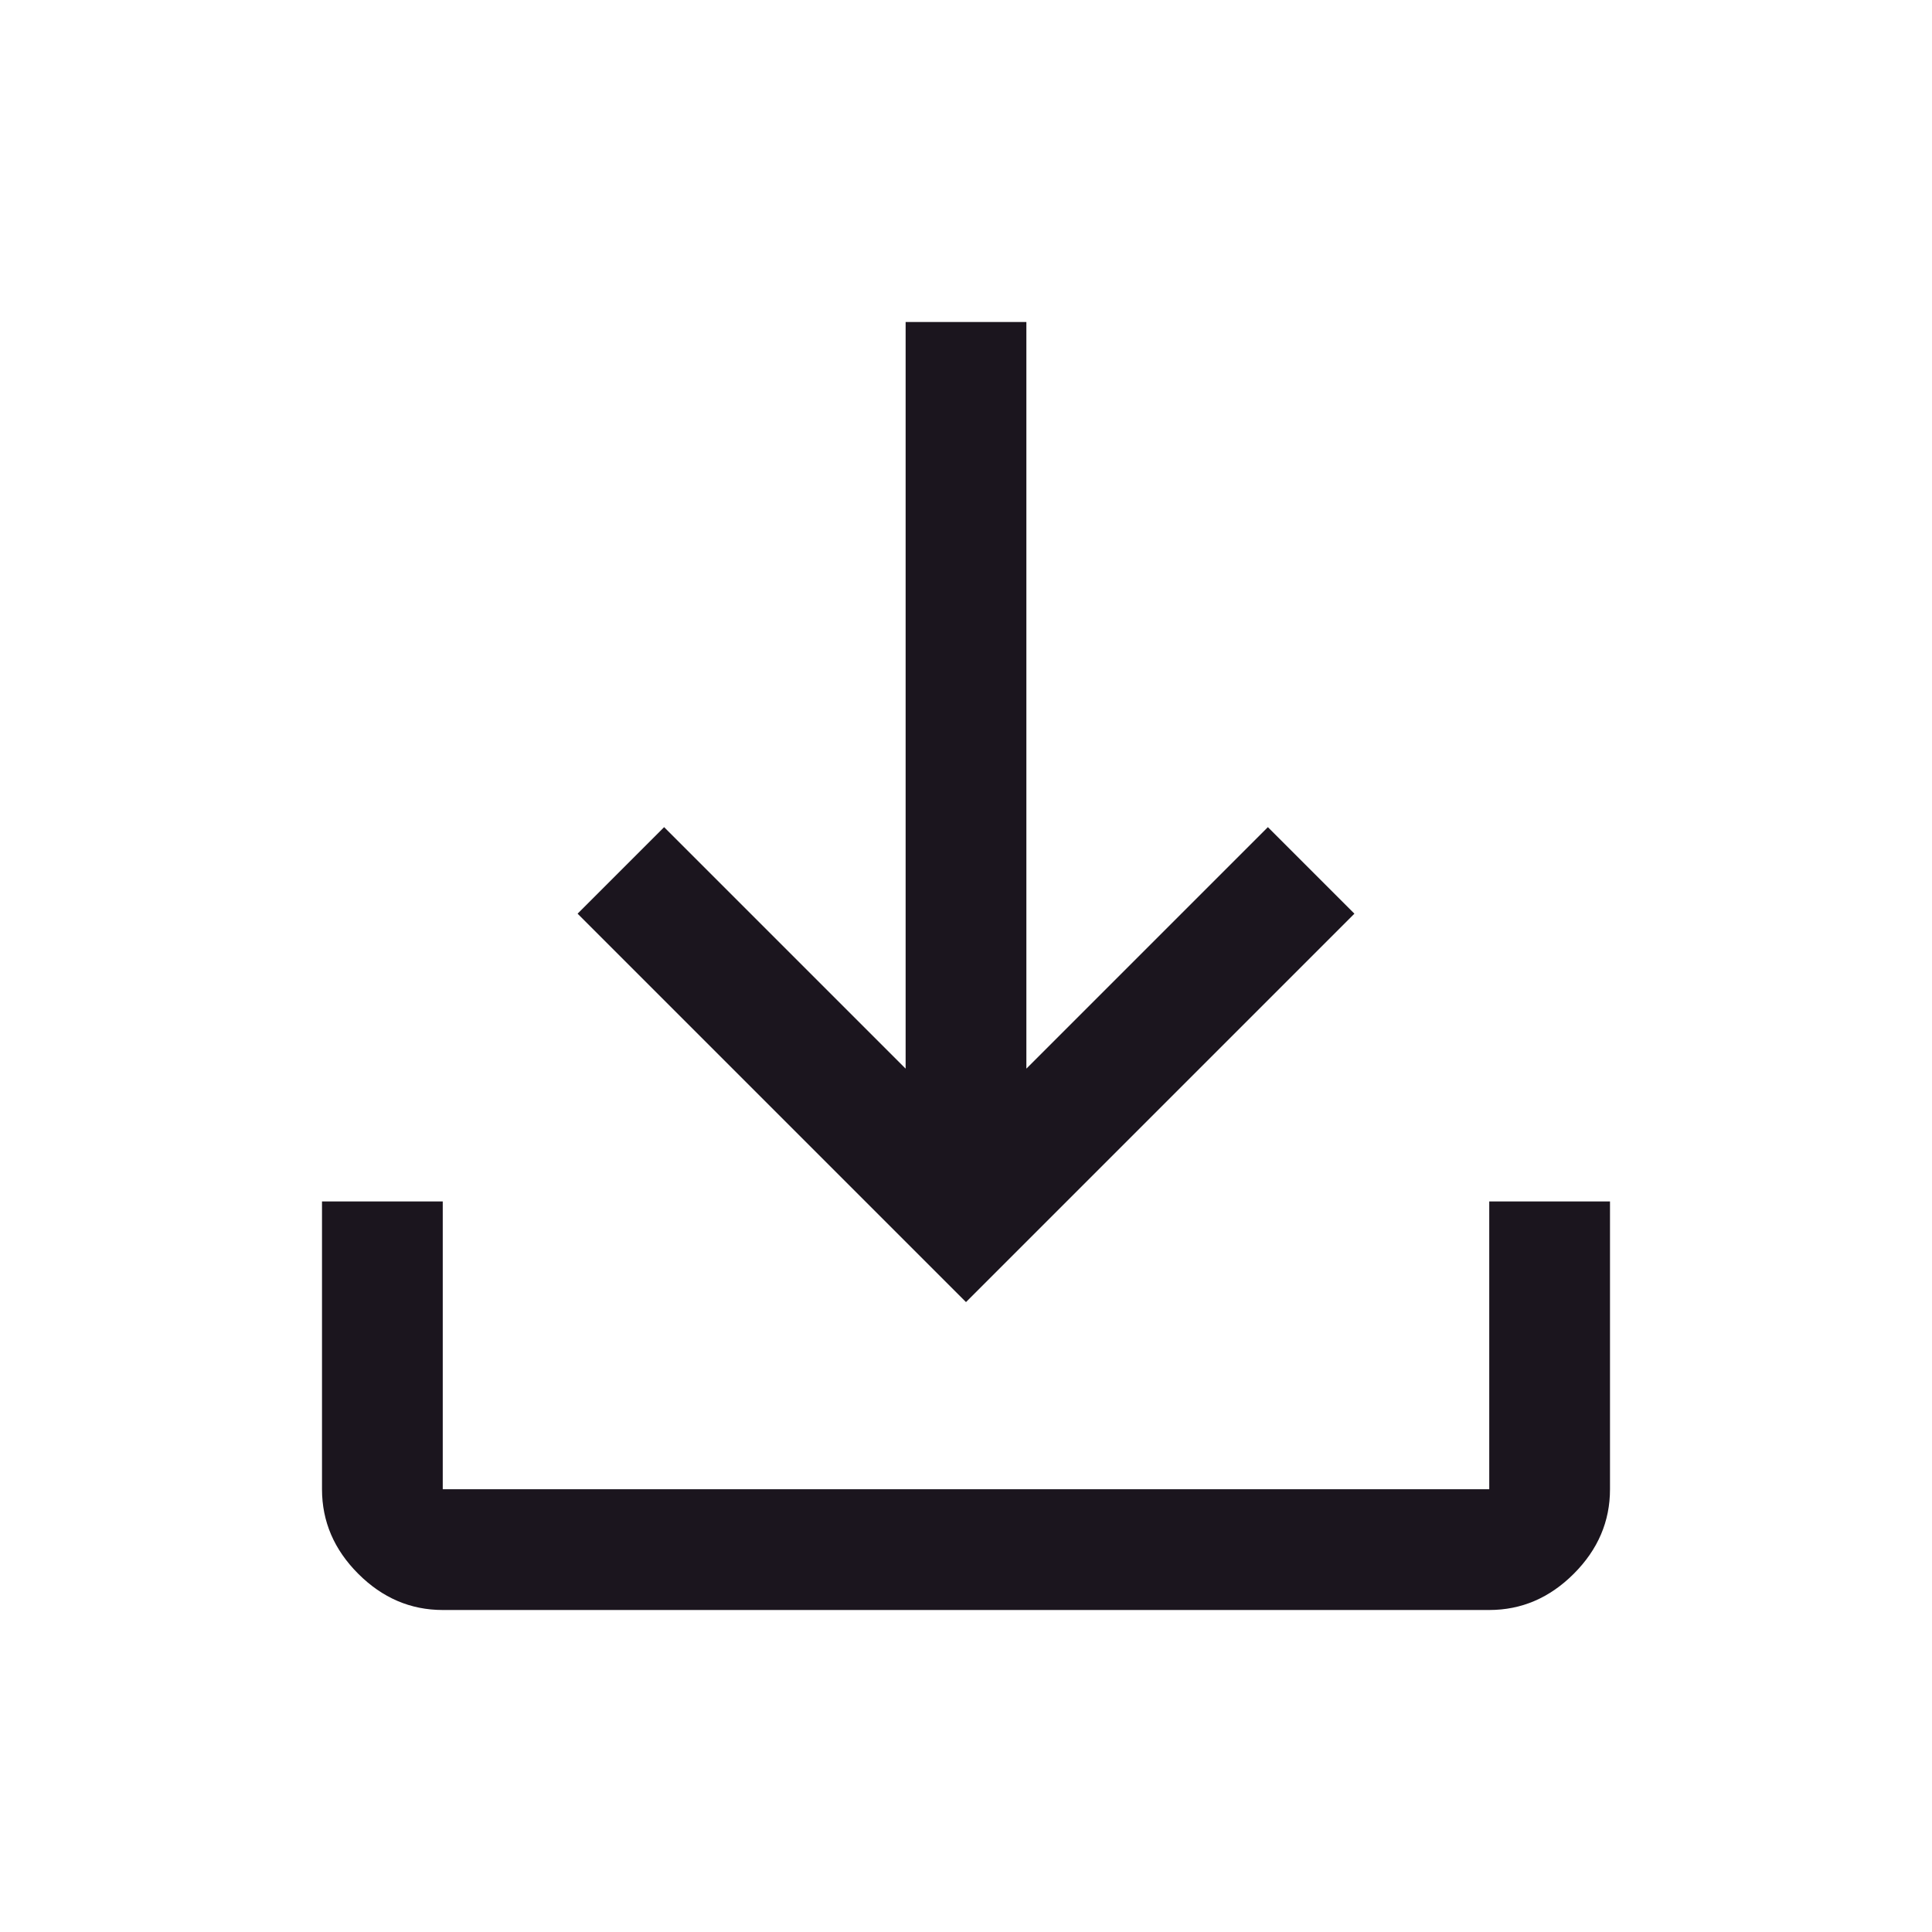
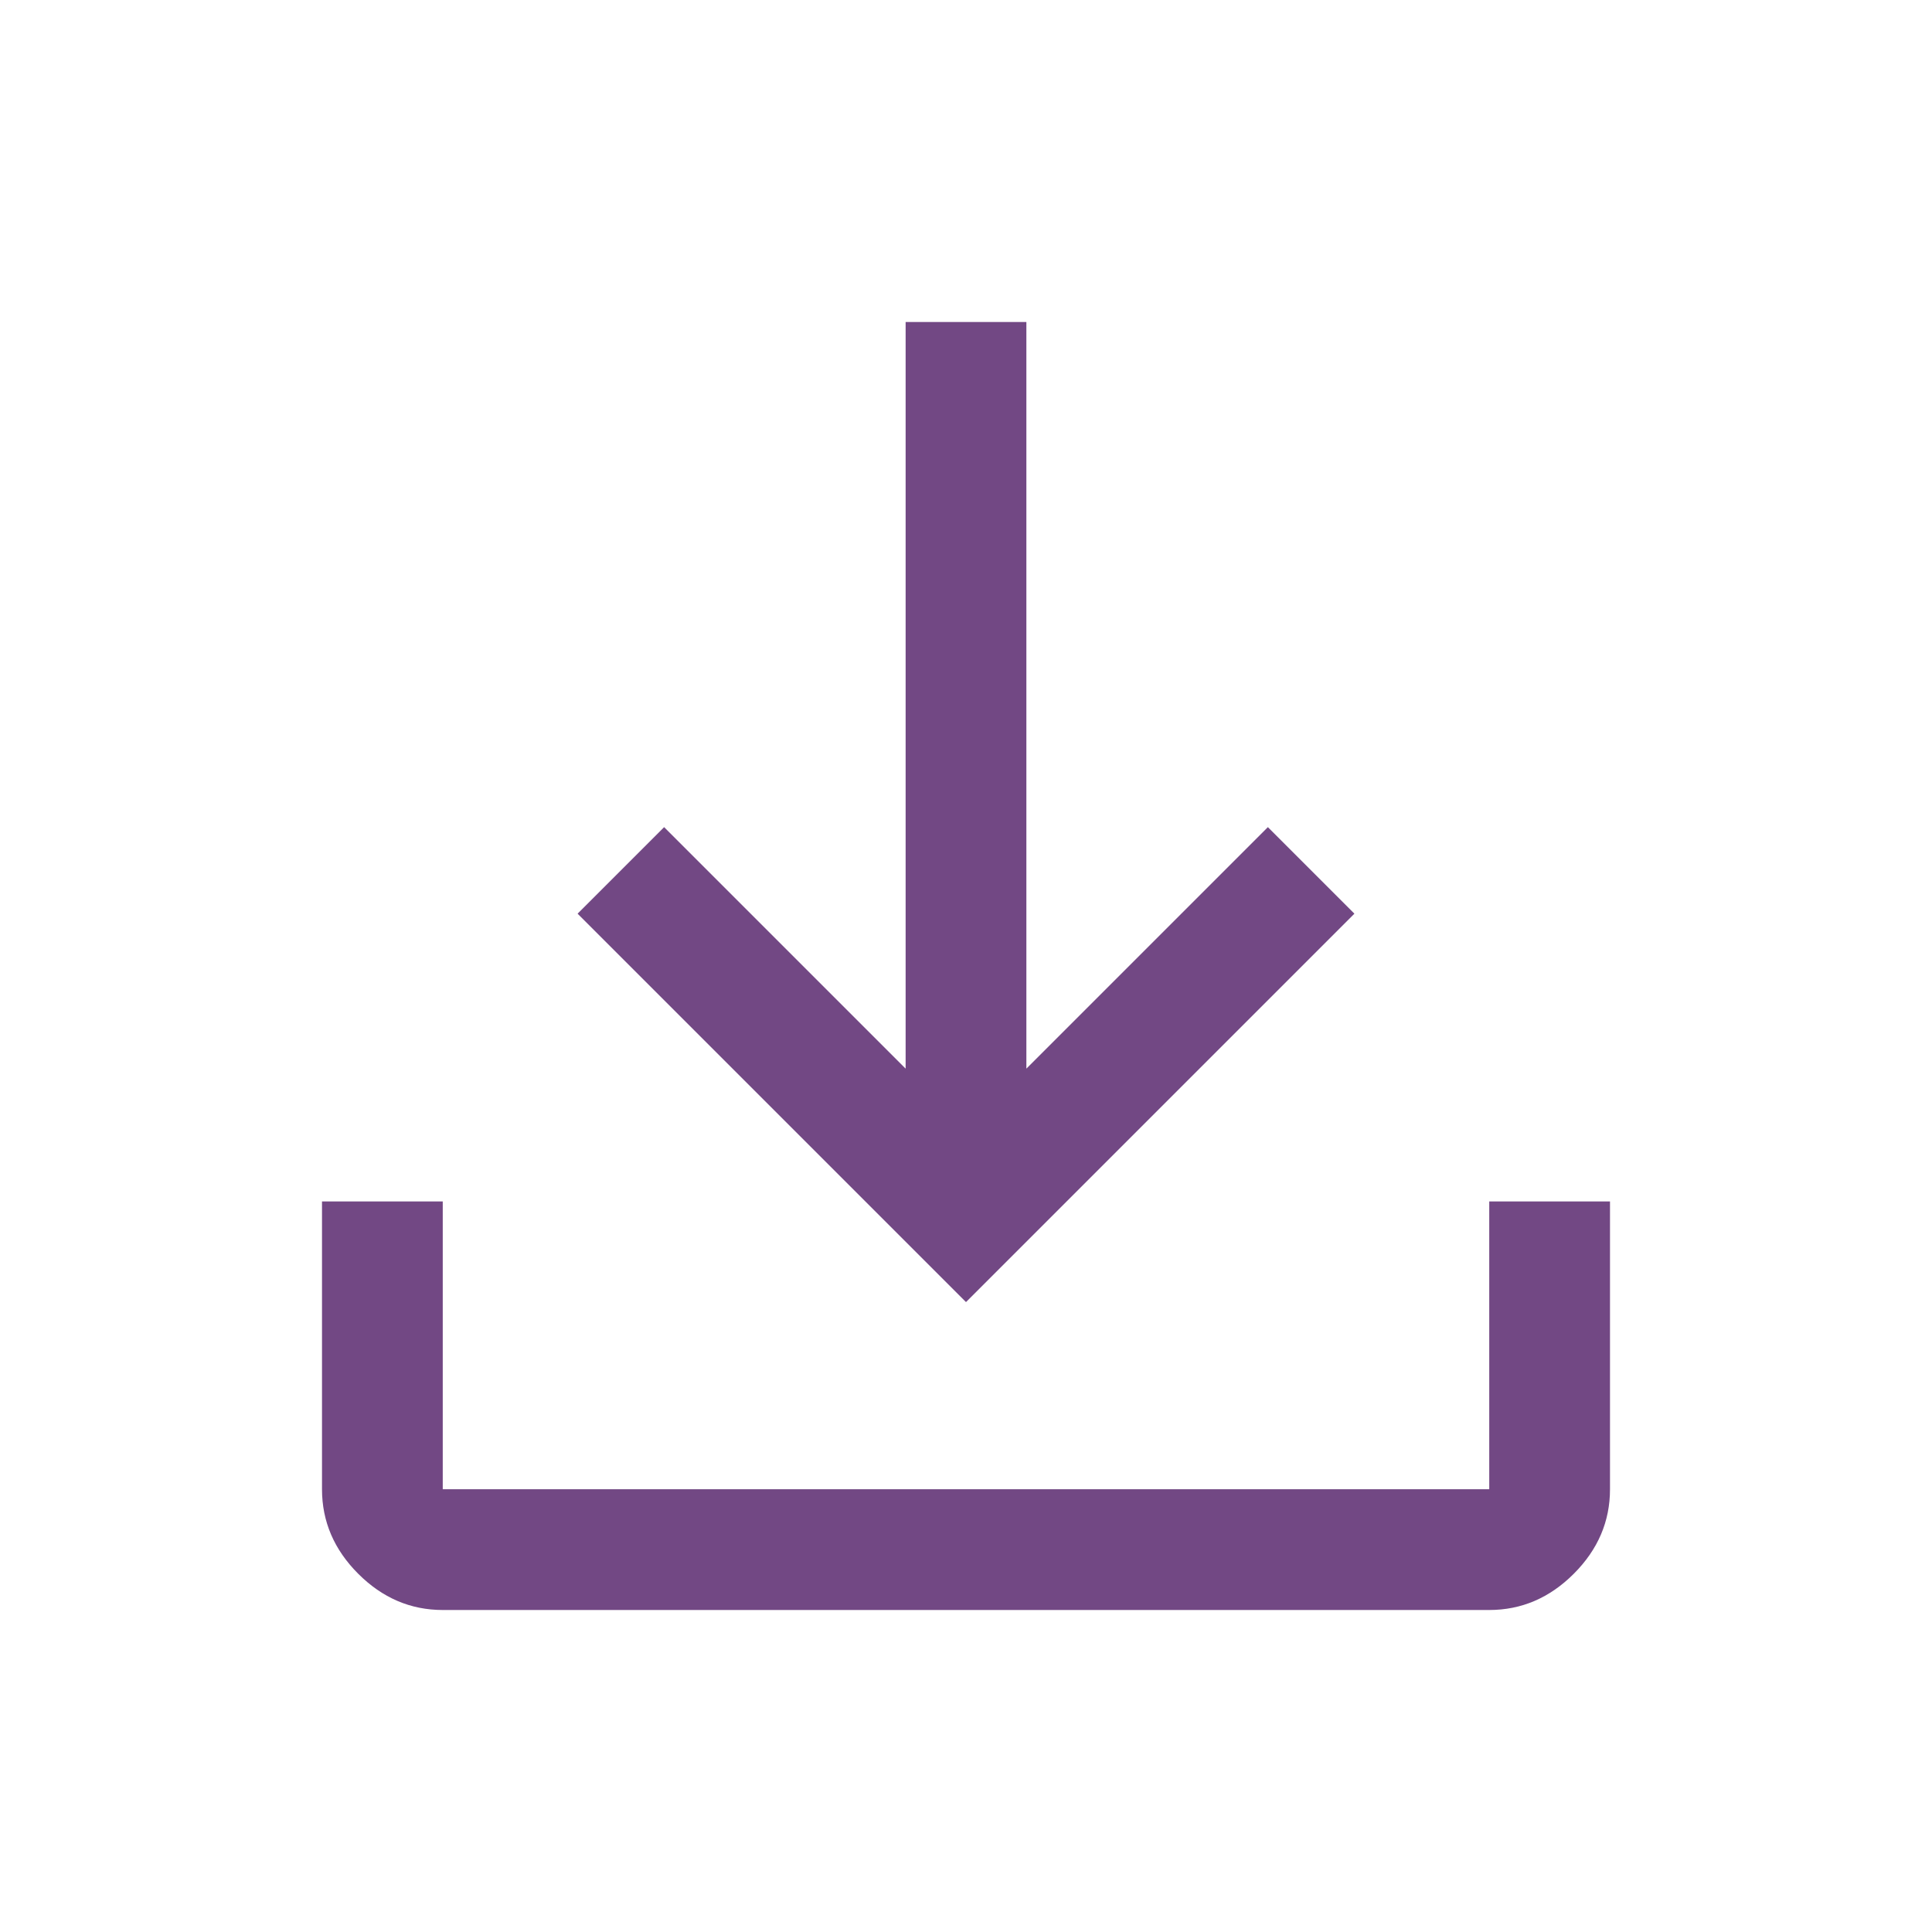
- <svg xmlns="http://www.w3.org/2000/svg" height="48" width="48" fill="hsla(282, 19%,10%, 1.00)">
+ <svg xmlns="http://www.w3.org/2000/svg" height="48" width="48" fill="hsla(282, 29%,40%, 1.00)">
  <path d="M11 40q-1.2 0-2.1-.9Q8 38.2 8 37v-7.15h3V37h26v-7.15h3V37q0 1.2-.9 2.1-.9.9-2.1.9Zm13-7.65-9.65-9.65 2.15-2.15 6 6V8h3v18.55l6-6 2.15 2.15Z" />
</svg>
